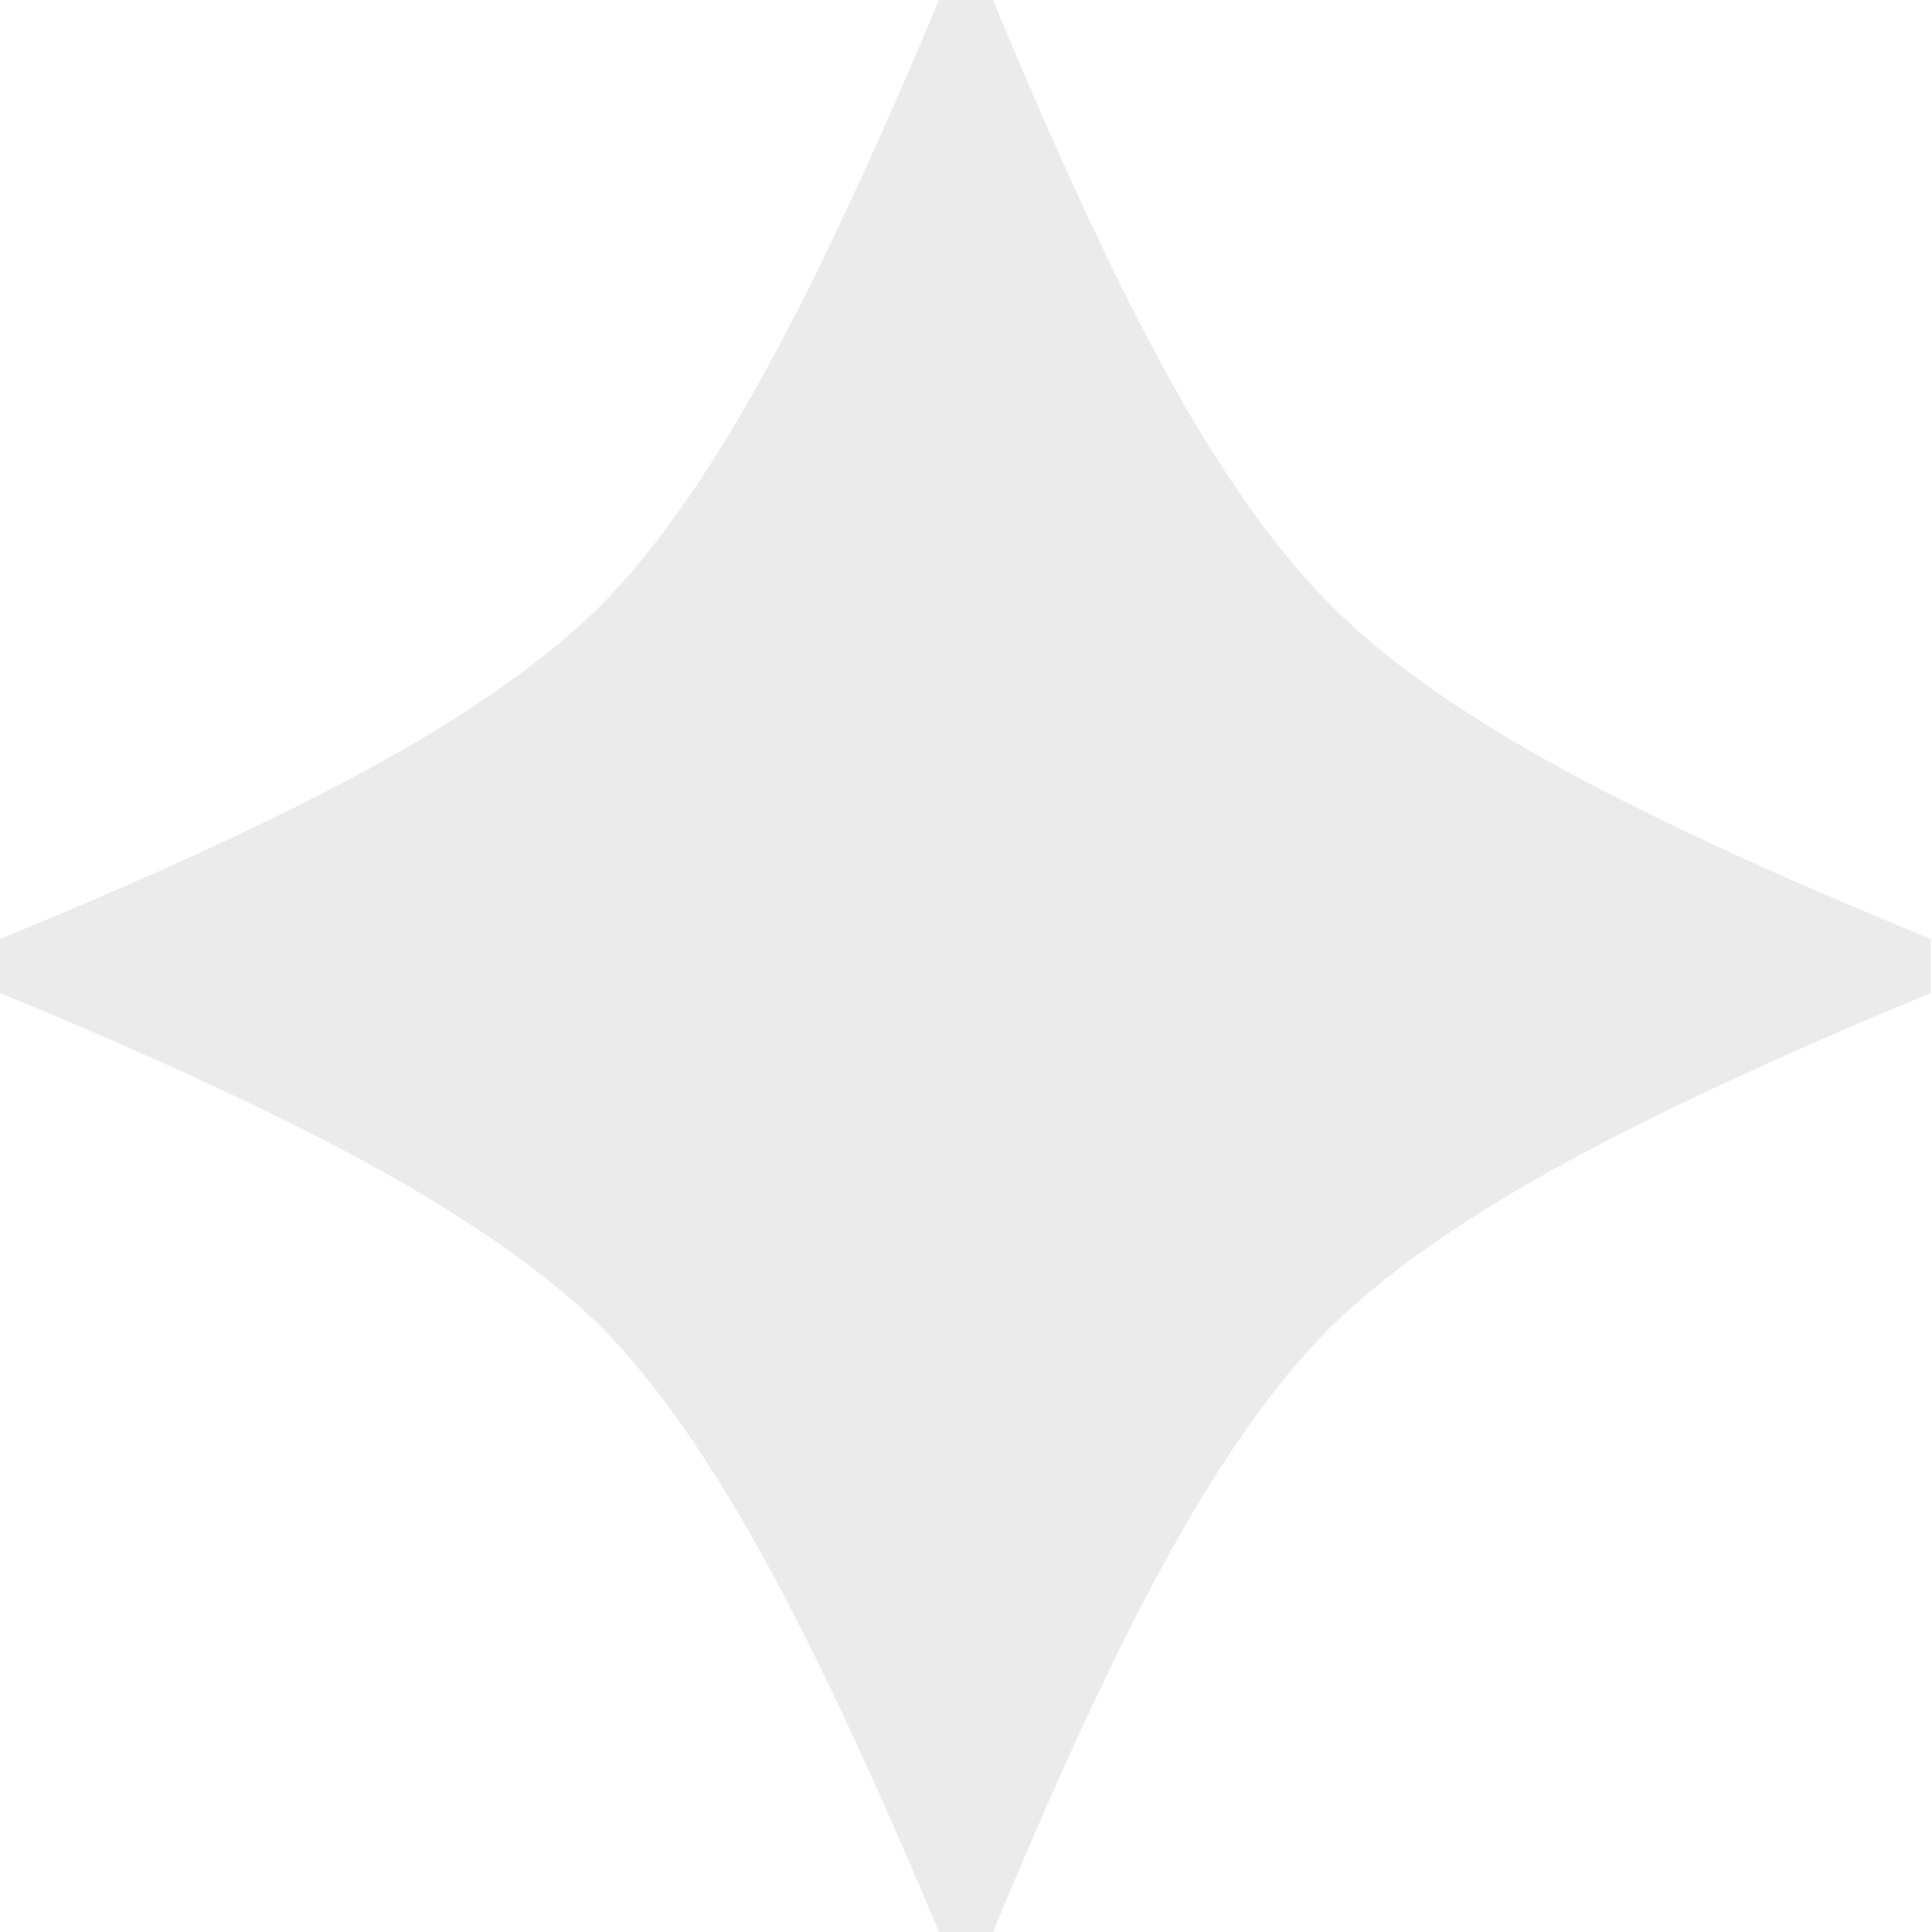
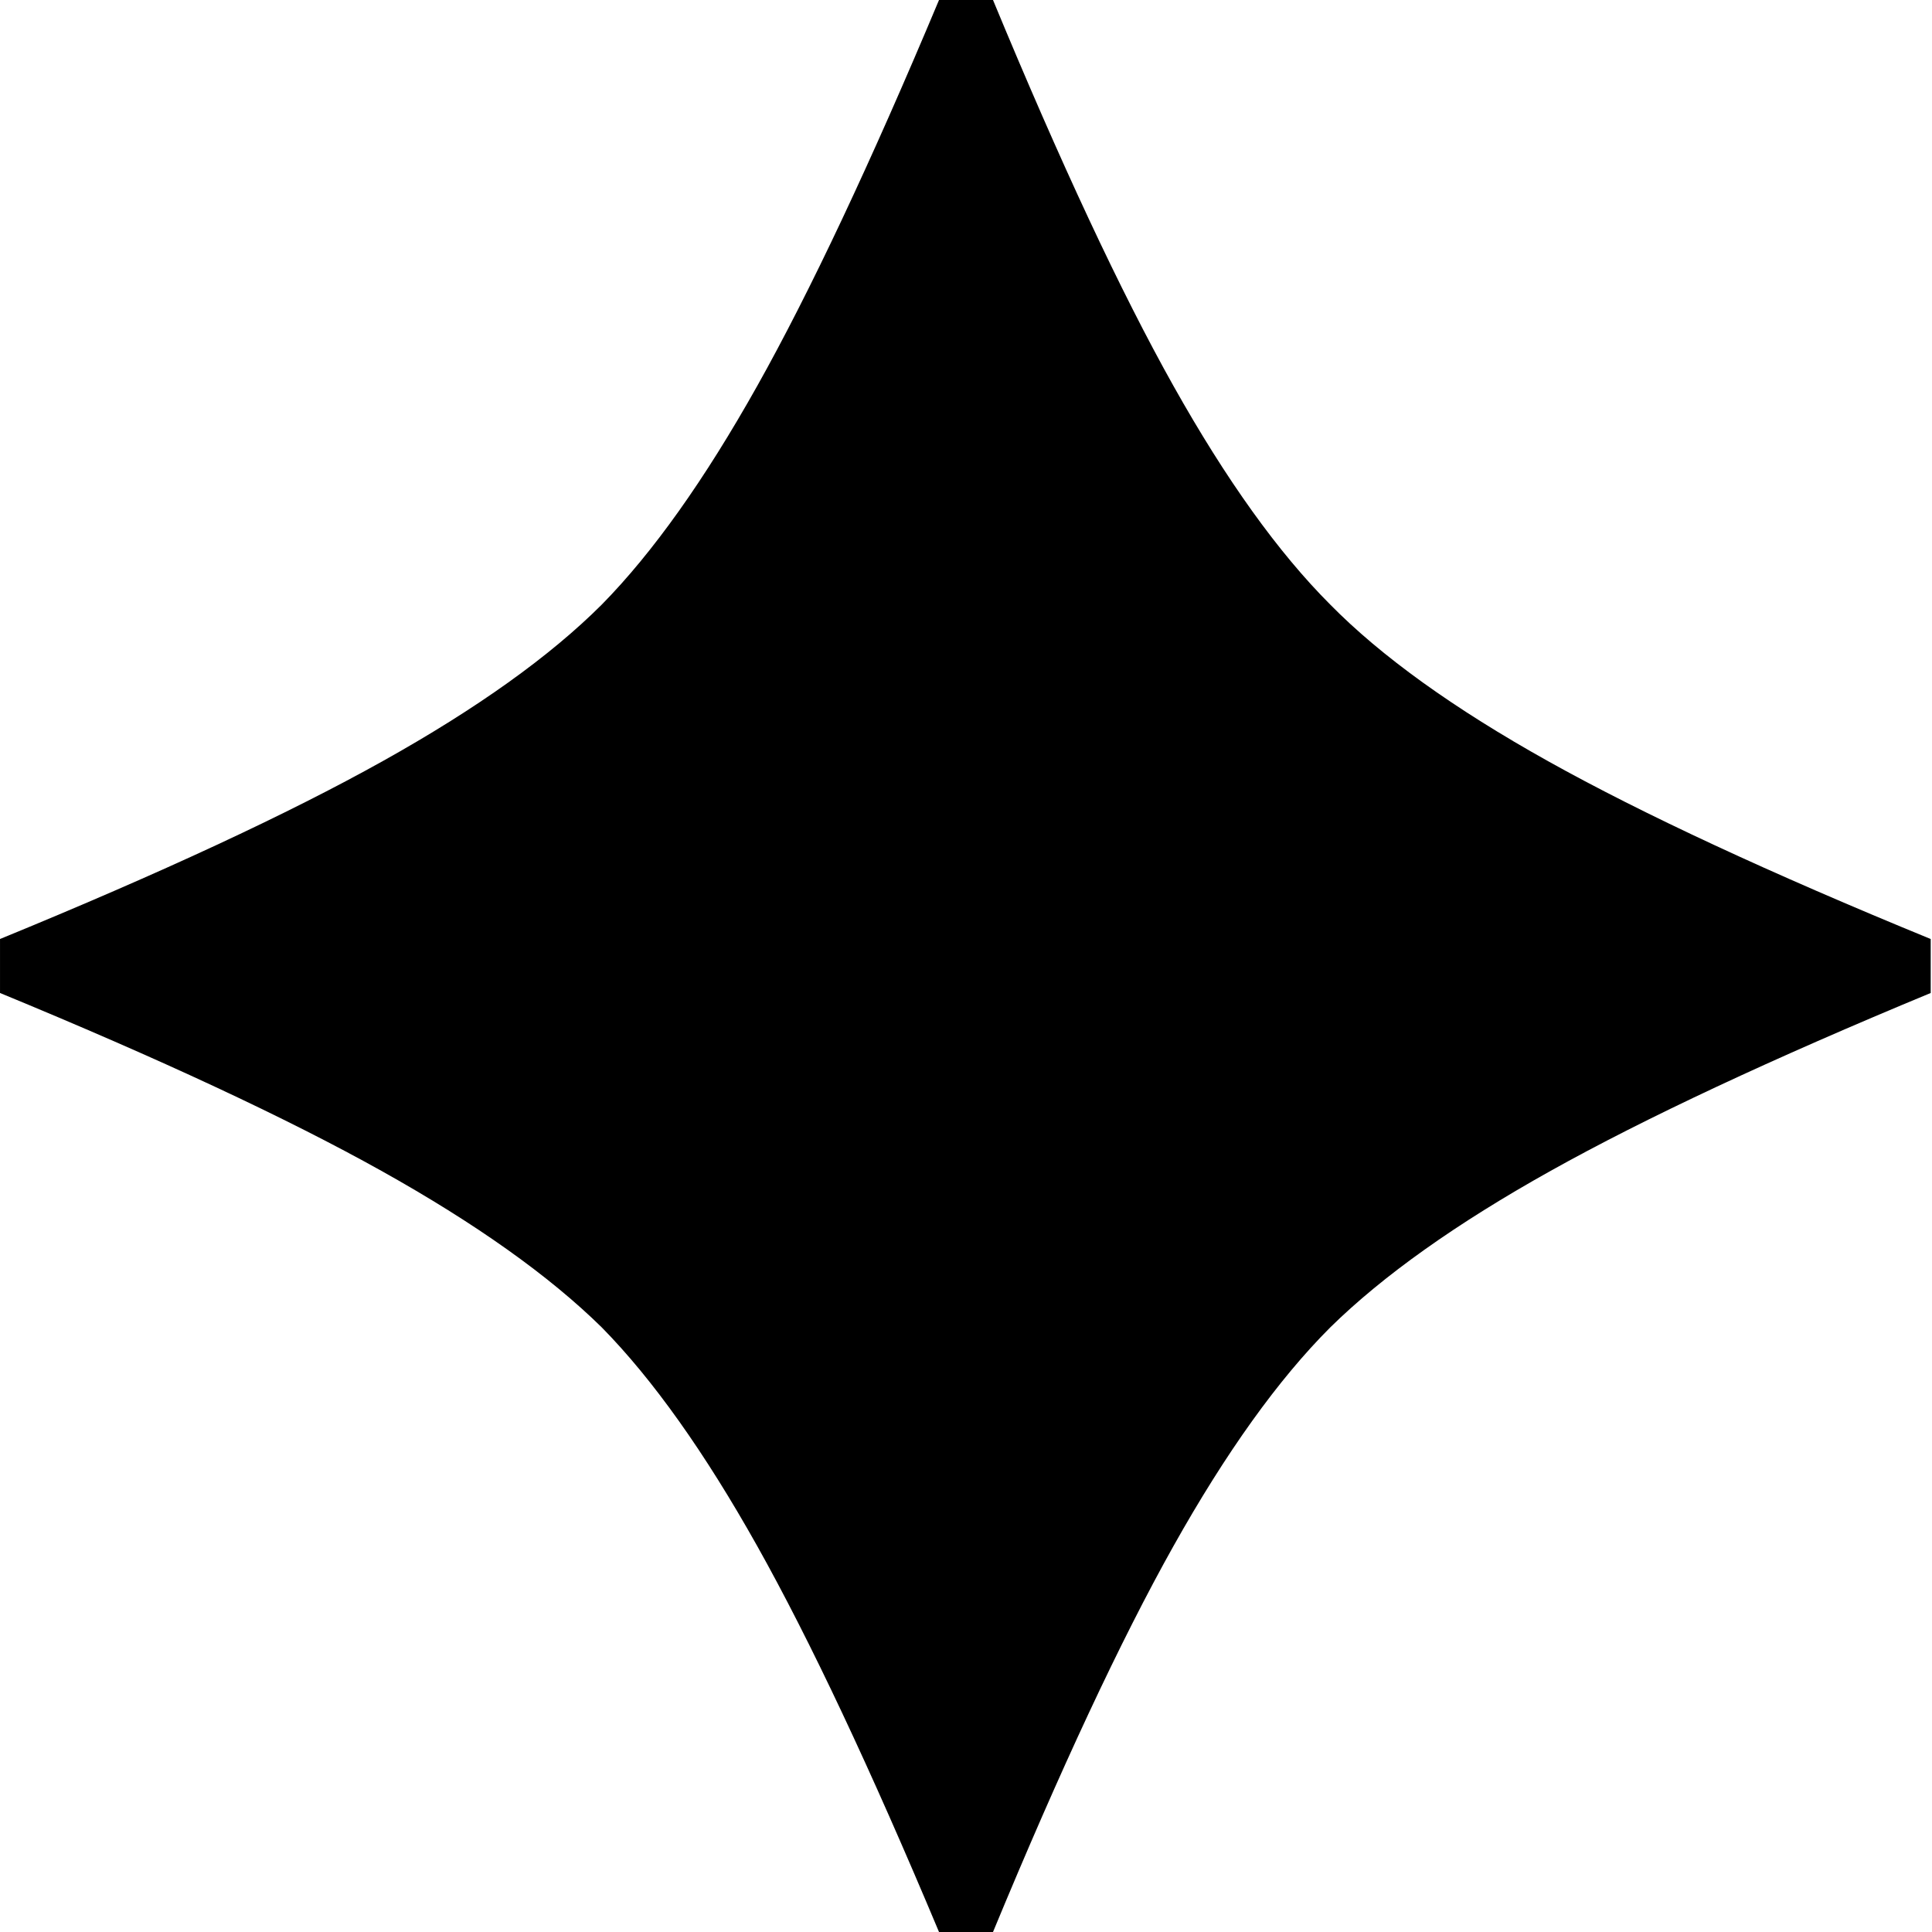
<svg xmlns="http://www.w3.org/2000/svg" viewBox="0 0 256 256">
-   <path fill="rgba(0, 0, 0, 0.08)" fill-rule="evenodd" d="M255.825 131.577c-21.057 8.726-37.838 16.578-50.344 23.56-12.506 6.98-22.25 13.9-29.23 20.765-6.863 6.864-13.785 16.52-20.765 28.968s-14.95 29.49-23.908 51.13h-7.154c-9.075-21.64-17.102-38.682-24.082-51.13s-13.843-22.104-20.59-28.968c-6.98-6.864-16.724-13.786-29.23-20.766-12.507-6.98-29.347-14.833-50.52-23.56v-7.153c21.29-8.726 38.188-16.578 50.694-23.56 12.506-6.98 22.19-13.9 29.055-20.765 6.747-6.864 13.61-16.52 20.59-28.968S115.35 21.64 124.424 0h7.154c8.958 21.64 16.927 38.682 23.908 51.13 6.98 12.448 13.902 22.104 20.766 28.968 6.748 6.864 16.375 13.786 28.882 20.766 12.506 6.98 29.404 14.833 50.693 23.56v7.153z" />
+   <path fill-rule="evenodd" d="M255.825 131.577c-21.057 8.726-37.838 16.578-50.344 23.56-12.506 6.98-22.25 13.9-29.23 20.765-6.863 6.864-13.785 16.52-20.765 28.968s-14.95 29.49-23.908 51.13h-7.154c-9.075-21.64-17.102-38.682-24.082-51.13s-13.843-22.104-20.59-28.968c-6.98-6.864-16.724-13.786-29.23-20.766-12.507-6.98-29.347-14.833-50.52-23.56v-7.153c21.29-8.726 38.188-16.578 50.694-23.56 12.506-6.98 22.19-13.9 29.055-20.765 6.747-6.864 13.61-16.52 20.59-28.968S115.35 21.64 124.424 0h7.154c8.958 21.64 16.927 38.682 23.908 51.13 6.98 12.448 13.902 22.104 20.766 28.968 6.748 6.864 16.375 13.786 28.882 20.766 12.506 6.98 29.404 14.833 50.693 23.56v7.153z" />
</svg>
